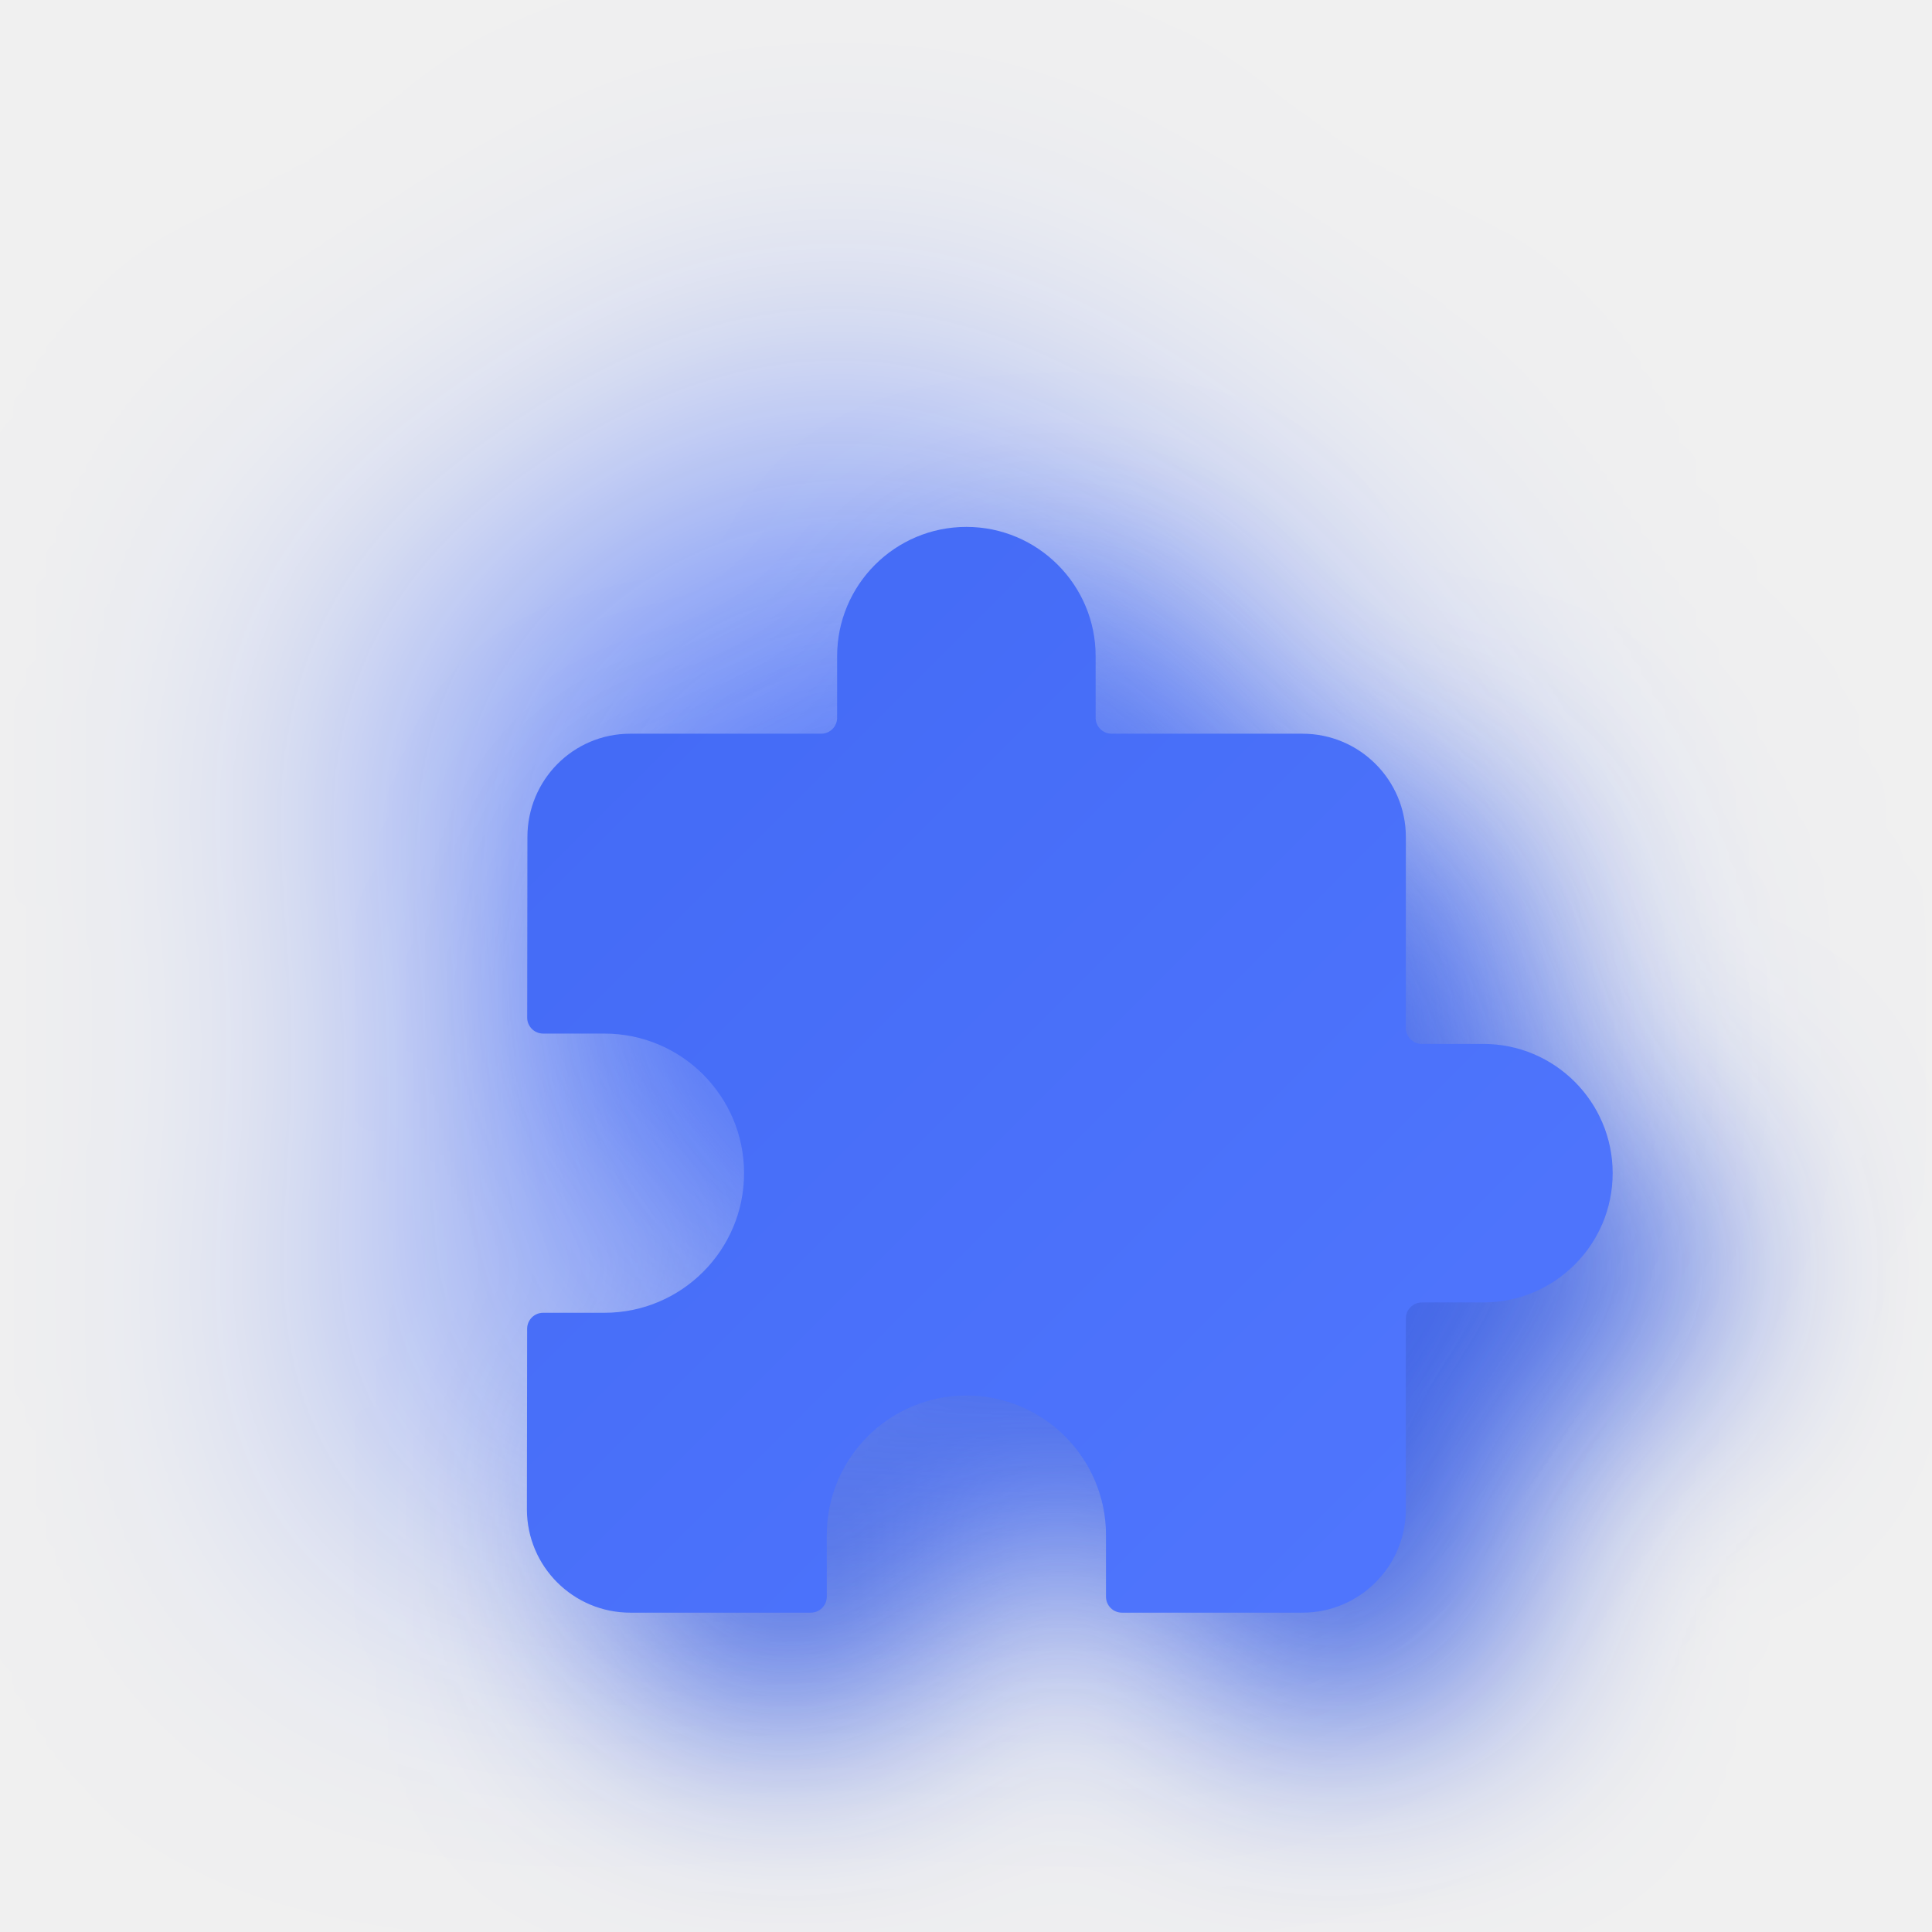
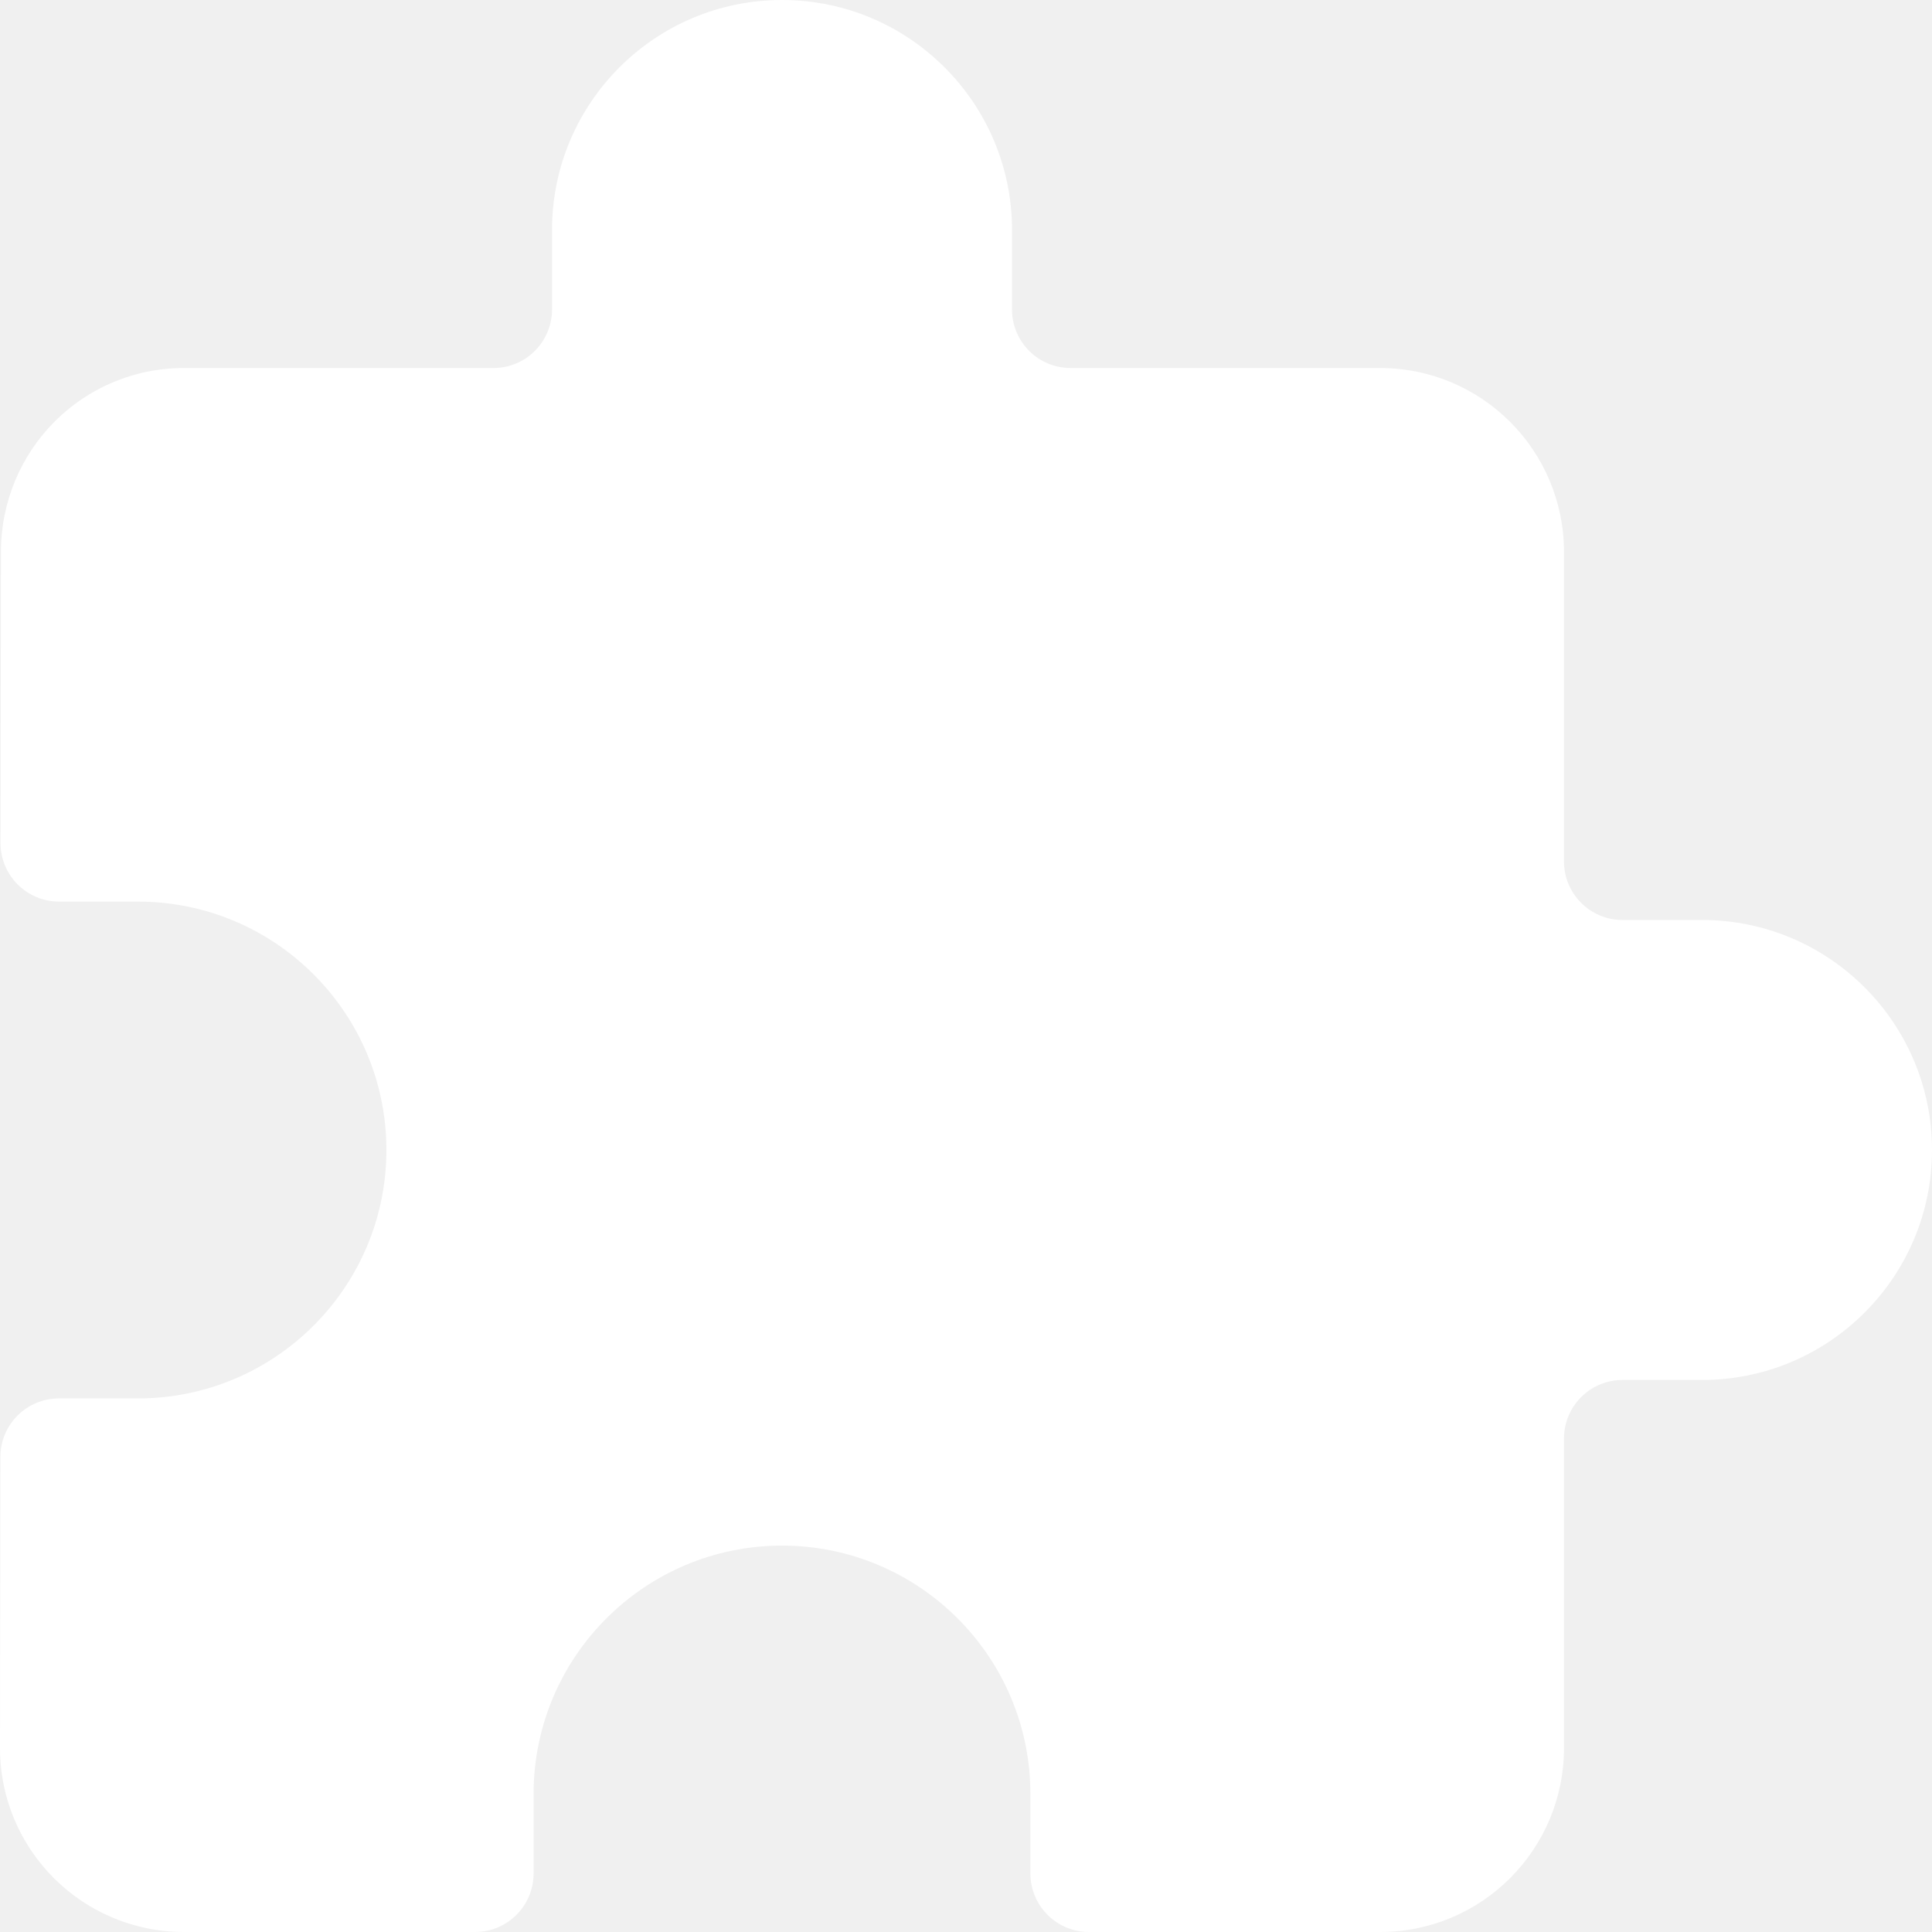
- <svg xmlns="http://www.w3.org/2000/svg" width="121" height="121" viewBox="0 0 121 121" fill="none">
-   <g filter="url(#filter0_dd)">
-     <path d="M92.905 65.381H89.048C88.495 65.381 88.048 64.933 88.048 64.381V52.429C88.048 48.85 85.15 45.952 81.571 45.952H69.619C69.067 45.952 68.619 45.505 68.619 44.952V41.095C68.619 36.627 64.992 33 60.524 33C56.055 33 52.429 36.627 52.429 41.095V44.952C52.429 45.505 51.981 45.952 51.429 45.952H39.476C35.898 45.952 33.032 48.85 33.032 52.429L33.018 63.732C33.017 64.285 33.465 64.733 34.018 64.733H37.857C42.682 64.733 46.6 68.651 46.6 73.476C46.6 78.301 42.682 82.219 37.857 82.219H34.015C33.463 82.219 33.016 82.666 33.015 83.218L33 94.524C33 98.102 35.898 101 39.476 101H50.781C51.333 101 51.781 100.552 51.781 100V96.143C51.781 91.318 55.699 87.4 60.524 87.4C65.349 87.4 69.267 91.318 69.267 96.143V100C69.267 100.552 69.715 101 70.267 101H81.571C85.15 101 88.048 98.102 88.048 94.524V82.571C88.048 82.019 88.495 81.571 89.048 81.571H92.905C97.373 81.571 101 77.945 101 73.476C101 69.008 97.373 65.381 92.905 65.381Z" fill="url(#paint0_linear)" />
-   </g>
-   <defs>
-     <filter id="filter0_dd" x="0" y="0" width="121" height="121" filterUnits="userSpaceOnUse" color-interpolation-filters="sRGB">
-       <feFlood flood-opacity="0" result="BackgroundImageFix" />
-       <feColorMatrix in="SourceAlpha" type="matrix" values="0 0 0 0 0 0 0 0 0 0 0 0 0 0 0 0 0 0 127 0" />
-       <feOffset dx="6" dy="6" />
-       <feGaussianBlur stdDeviation="7" />
-       <feColorMatrix type="matrix" values="0 0 0 0 0.208 0 0 0 0 0.355 0 0 0 0 0.883 0 0 0 1 0" />
-       <feBlend mode="normal" in2="BackgroundImageFix" result="effect1_dropShadow" />
-       <feColorMatrix in="SourceAlpha" type="matrix" values="0 0 0 0 0 0 0 0 0 0 0 0 0 0 0 0 0 0 127 0" />
-       <feOffset dx="-8" dy="-8" />
-       <feGaussianBlur stdDeviation="12.5" />
-       <feColorMatrix type="matrix" values="0 0 0 0 0.342 0 0 0 0 0.481 0 0 0 0 0.983 0 0 0 1 0" />
-       <feBlend mode="normal" in2="effect1_dropShadow" result="effect2_dropShadow" />
-       <feBlend mode="normal" in="SourceGraphic" in2="effect2_dropShadow" result="shape" />
-     </filter>
-     <linearGradient id="paint0_linear" x1="33" y1="33" x2="101" y2="101" gradientUnits="userSpaceOnUse">
-       <stop stop-color="#4269F5" />
-       <stop offset="1" stop-color="#5177FE" />
-     </linearGradient>
-   </defs>
+ <svg xmlns="http://www.w3.org/2000/svg" width="33" height="33" viewBox="0 0 33 33" fill="none">
+   <path d="M29.072 15.714H27.714C27.162 15.714 26.714 15.267 26.714 14.714V9.429C26.714 7.692 25.308 6.286 23.571 6.286H18.286C17.733 6.286 17.286 5.838 17.286 5.286V3.929C17.286 1.76 15.526 0 13.357 0C11.188 0 9.429 1.76 9.429 3.929V5.286C9.429 5.838 8.981 6.286 8.429 6.286H3.143C1.406 6.286 0.016 7.692 0.016 9.429L0.009 14.399C0.008 14.951 0.456 15.4 1.009 15.4H2.357C4.699 15.4 6.6 17.301 6.6 19.643C6.6 21.984 4.699 23.886 2.357 23.886H1.007C0.455 23.886 0.007 24.333 0.007 24.884L0 29.857C0 31.594 1.406 33 3.143 33H8.114C8.667 33 9.114 32.552 9.114 32V30.643C9.114 28.301 11.016 26.4 13.357 26.4C15.699 26.4 17.6 28.301 17.6 30.643V32C17.6 32.552 18.048 33 18.6 33H23.571C25.308 33 26.714 31.594 26.714 29.857V24.571C26.714 24.019 27.162 23.571 27.714 23.571H29.072C31.24 23.571 33 21.811 33 19.643C33 17.474 31.24 15.714 29.072 15.714Z" fill="white" />
</svg>
